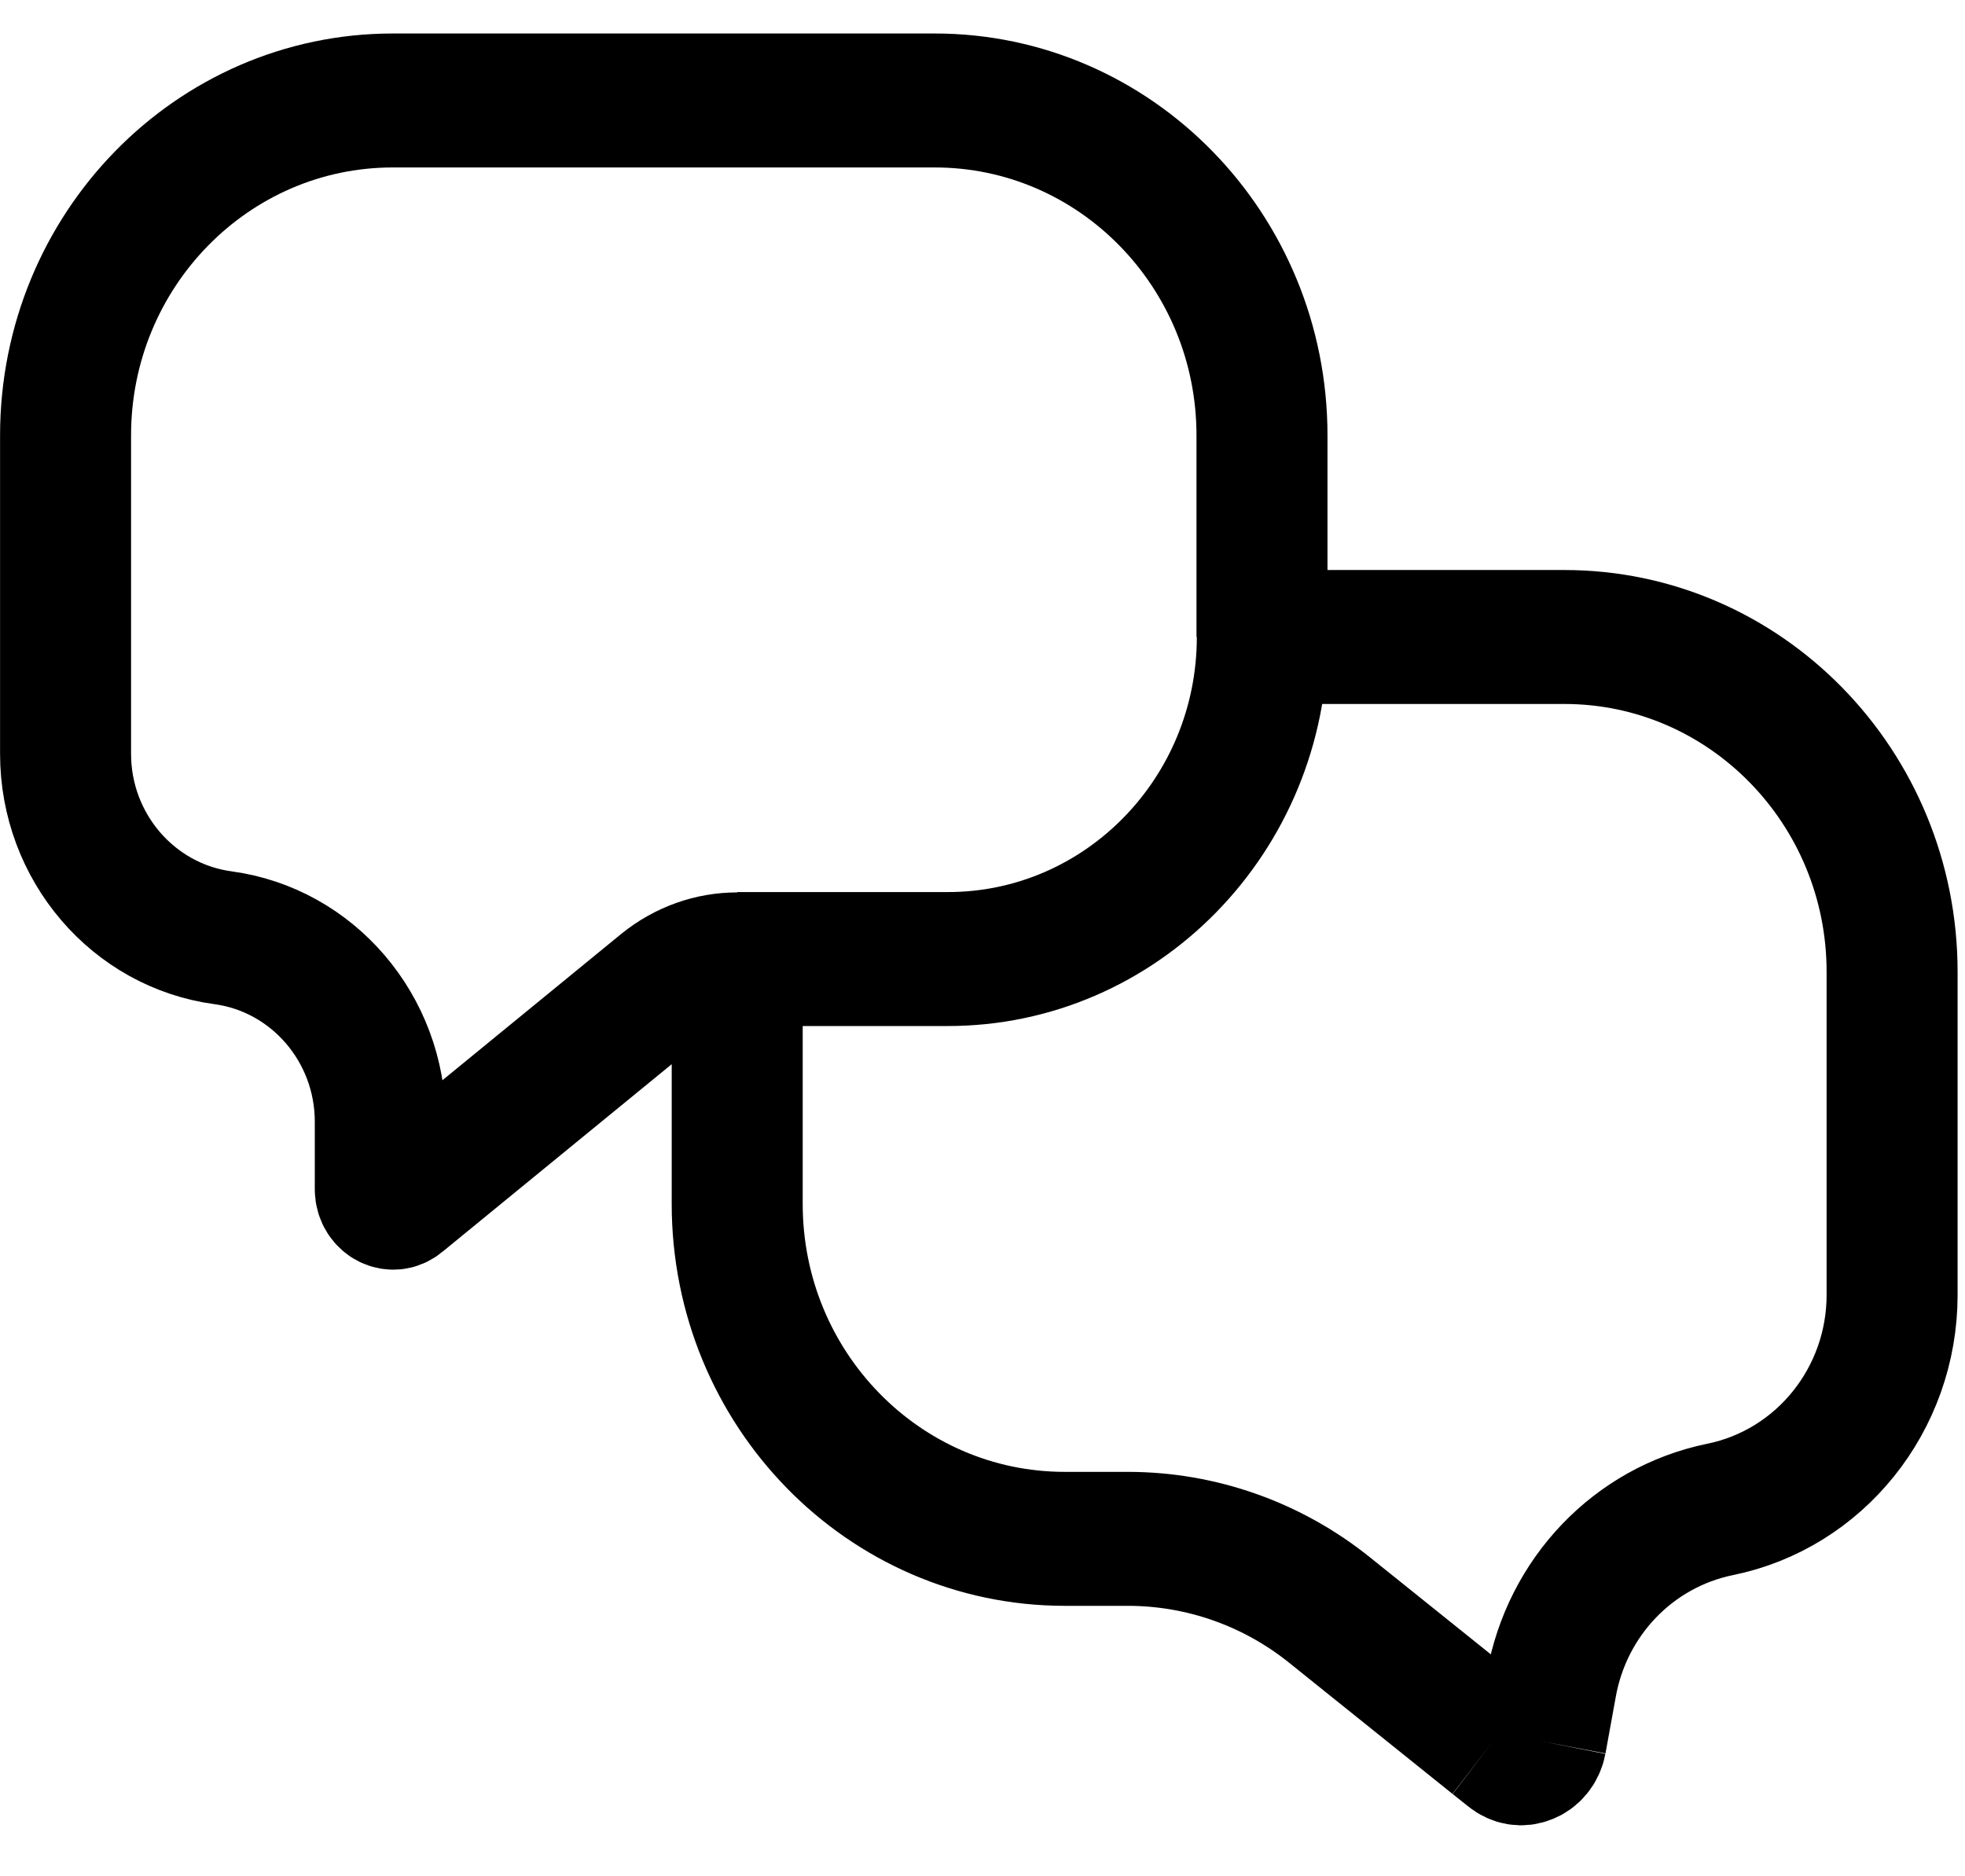
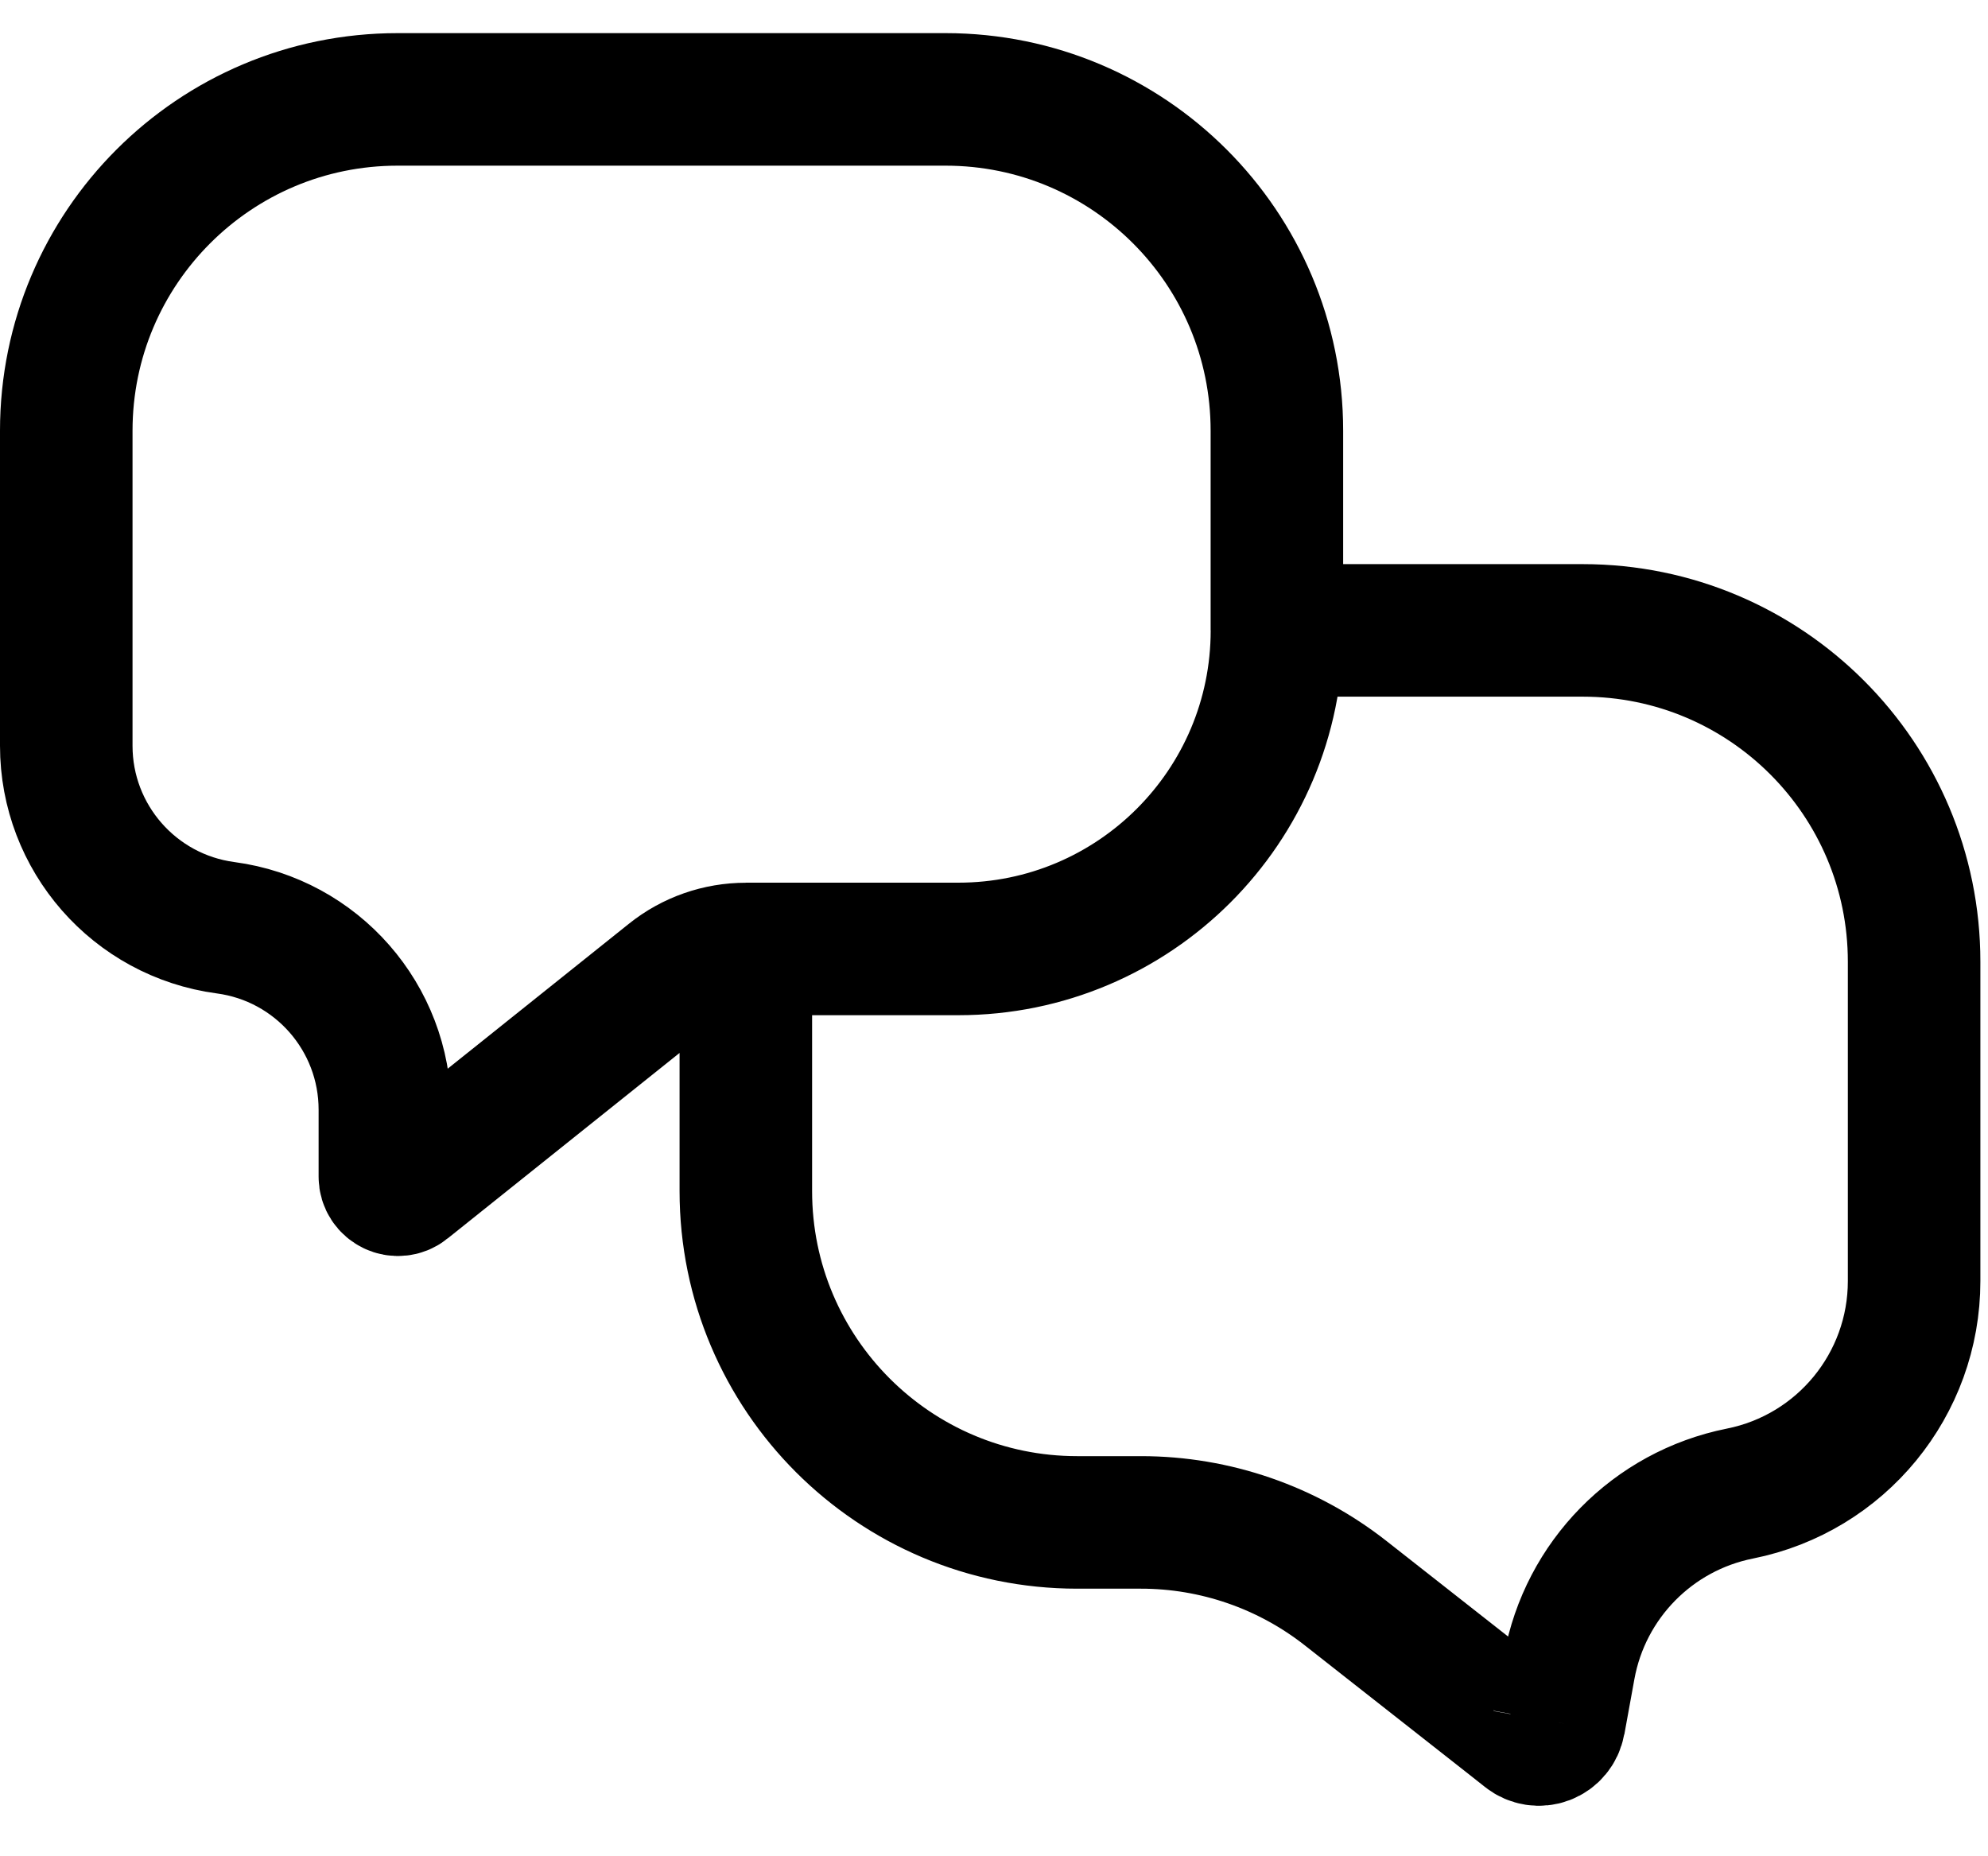
- <svg xmlns="http://www.w3.org/2000/svg" width="px" height="px" viewBox="0 0 22 21" version="1.1">
-   <g id="surface1">
-     <path style="fill:none;stroke-width:2;stroke-linecap:butt;stroke-linejoin:miter;stroke:rgb(0%,0%,0%);stroke-opacity:1;stroke-miterlimit:4;" d="M 19.272 9.51 C 19.272 12.167 17.115 14.323 14.462 14.318 L 11.255 14.318 M 19.267 9.51 L 19.267 6.5 C 19.267 3.74 17.029 1.5 14.27 1.5 L 5.998 1.5 C 3.239 1.5 1.001 3.74 1.001 6.5 L 1.001 11.255 C 1.001 12.641 2.029 13.818 3.404 14 C 4.778 14.182 5.806 15.359 5.806 16.745 L 5.806 17.755 C 5.806 17.922 5.998 18.016 6.126 17.911 L 10.115 14.719 C 10.44 14.464 10.84 14.323 11.255 14.323 M 19.267 9.51 L 23.885 9.51 C 26.644 9.51 28.887 11.75 28.887 14.51 L 28.887 19.333 C 28.887 20.891 27.784 22.234 26.255 22.536 C 24.94 22.802 23.922 23.839 23.683 25.161 L 23.528 25.995 M 11.255 14.323 L 11.255 17.974 C 11.255 20.734 13.493 22.974 16.257 22.974 L 17.216 22.974 C 18.34 22.974 19.426 23.349 20.305 24.042 L 22.793 25.995 M 22.793 25.995 L 23.033 26.182 C 23.118 26.25 23.23 26.271 23.331 26.229 C 23.432 26.193 23.507 26.104 23.528 25.995 M 22.793 25.995 L 23.528 25.995 " transform="matrix(0.733333,0,0,0.75,0,0)" />
-   </g>
+ <svg xmlns="http://www.w3.org/2000/svg" width="30" height="28" fill="none">
+   <path stroke="#000" stroke-width="2" d="M19.27 9.513a4.808 4.808 0 0 1-4.809 4.807h-3.205m8.013-4.807V6.5a5 5 0 0 0-5-5H6a5 5 0 0 0-5 5v4.754A2.77 2.77 0 0 0 3.404 14a2.77 2.77 0 0 1 2.404 2.746v1.01c0 .166.191.258.32.154l3.987-3.189c.324-.26.726-.4 1.141-.4m8.013-4.808h4.616a5 5 0 0 1 5 5v4.819a3.27 3.27 0 0 1-2.63 3.207 3.27 3.27 0 0 0-2.575 2.621l-.152.836M11.255 14.321v3.653a5 5 0 0 0 5 5h.963a5 5 0 0 1 3.09 1.069l2.486 1.953m0 0 .238.188a.308.308 0 0 0 .494-.188m-.732 0h.732" />
</svg>
